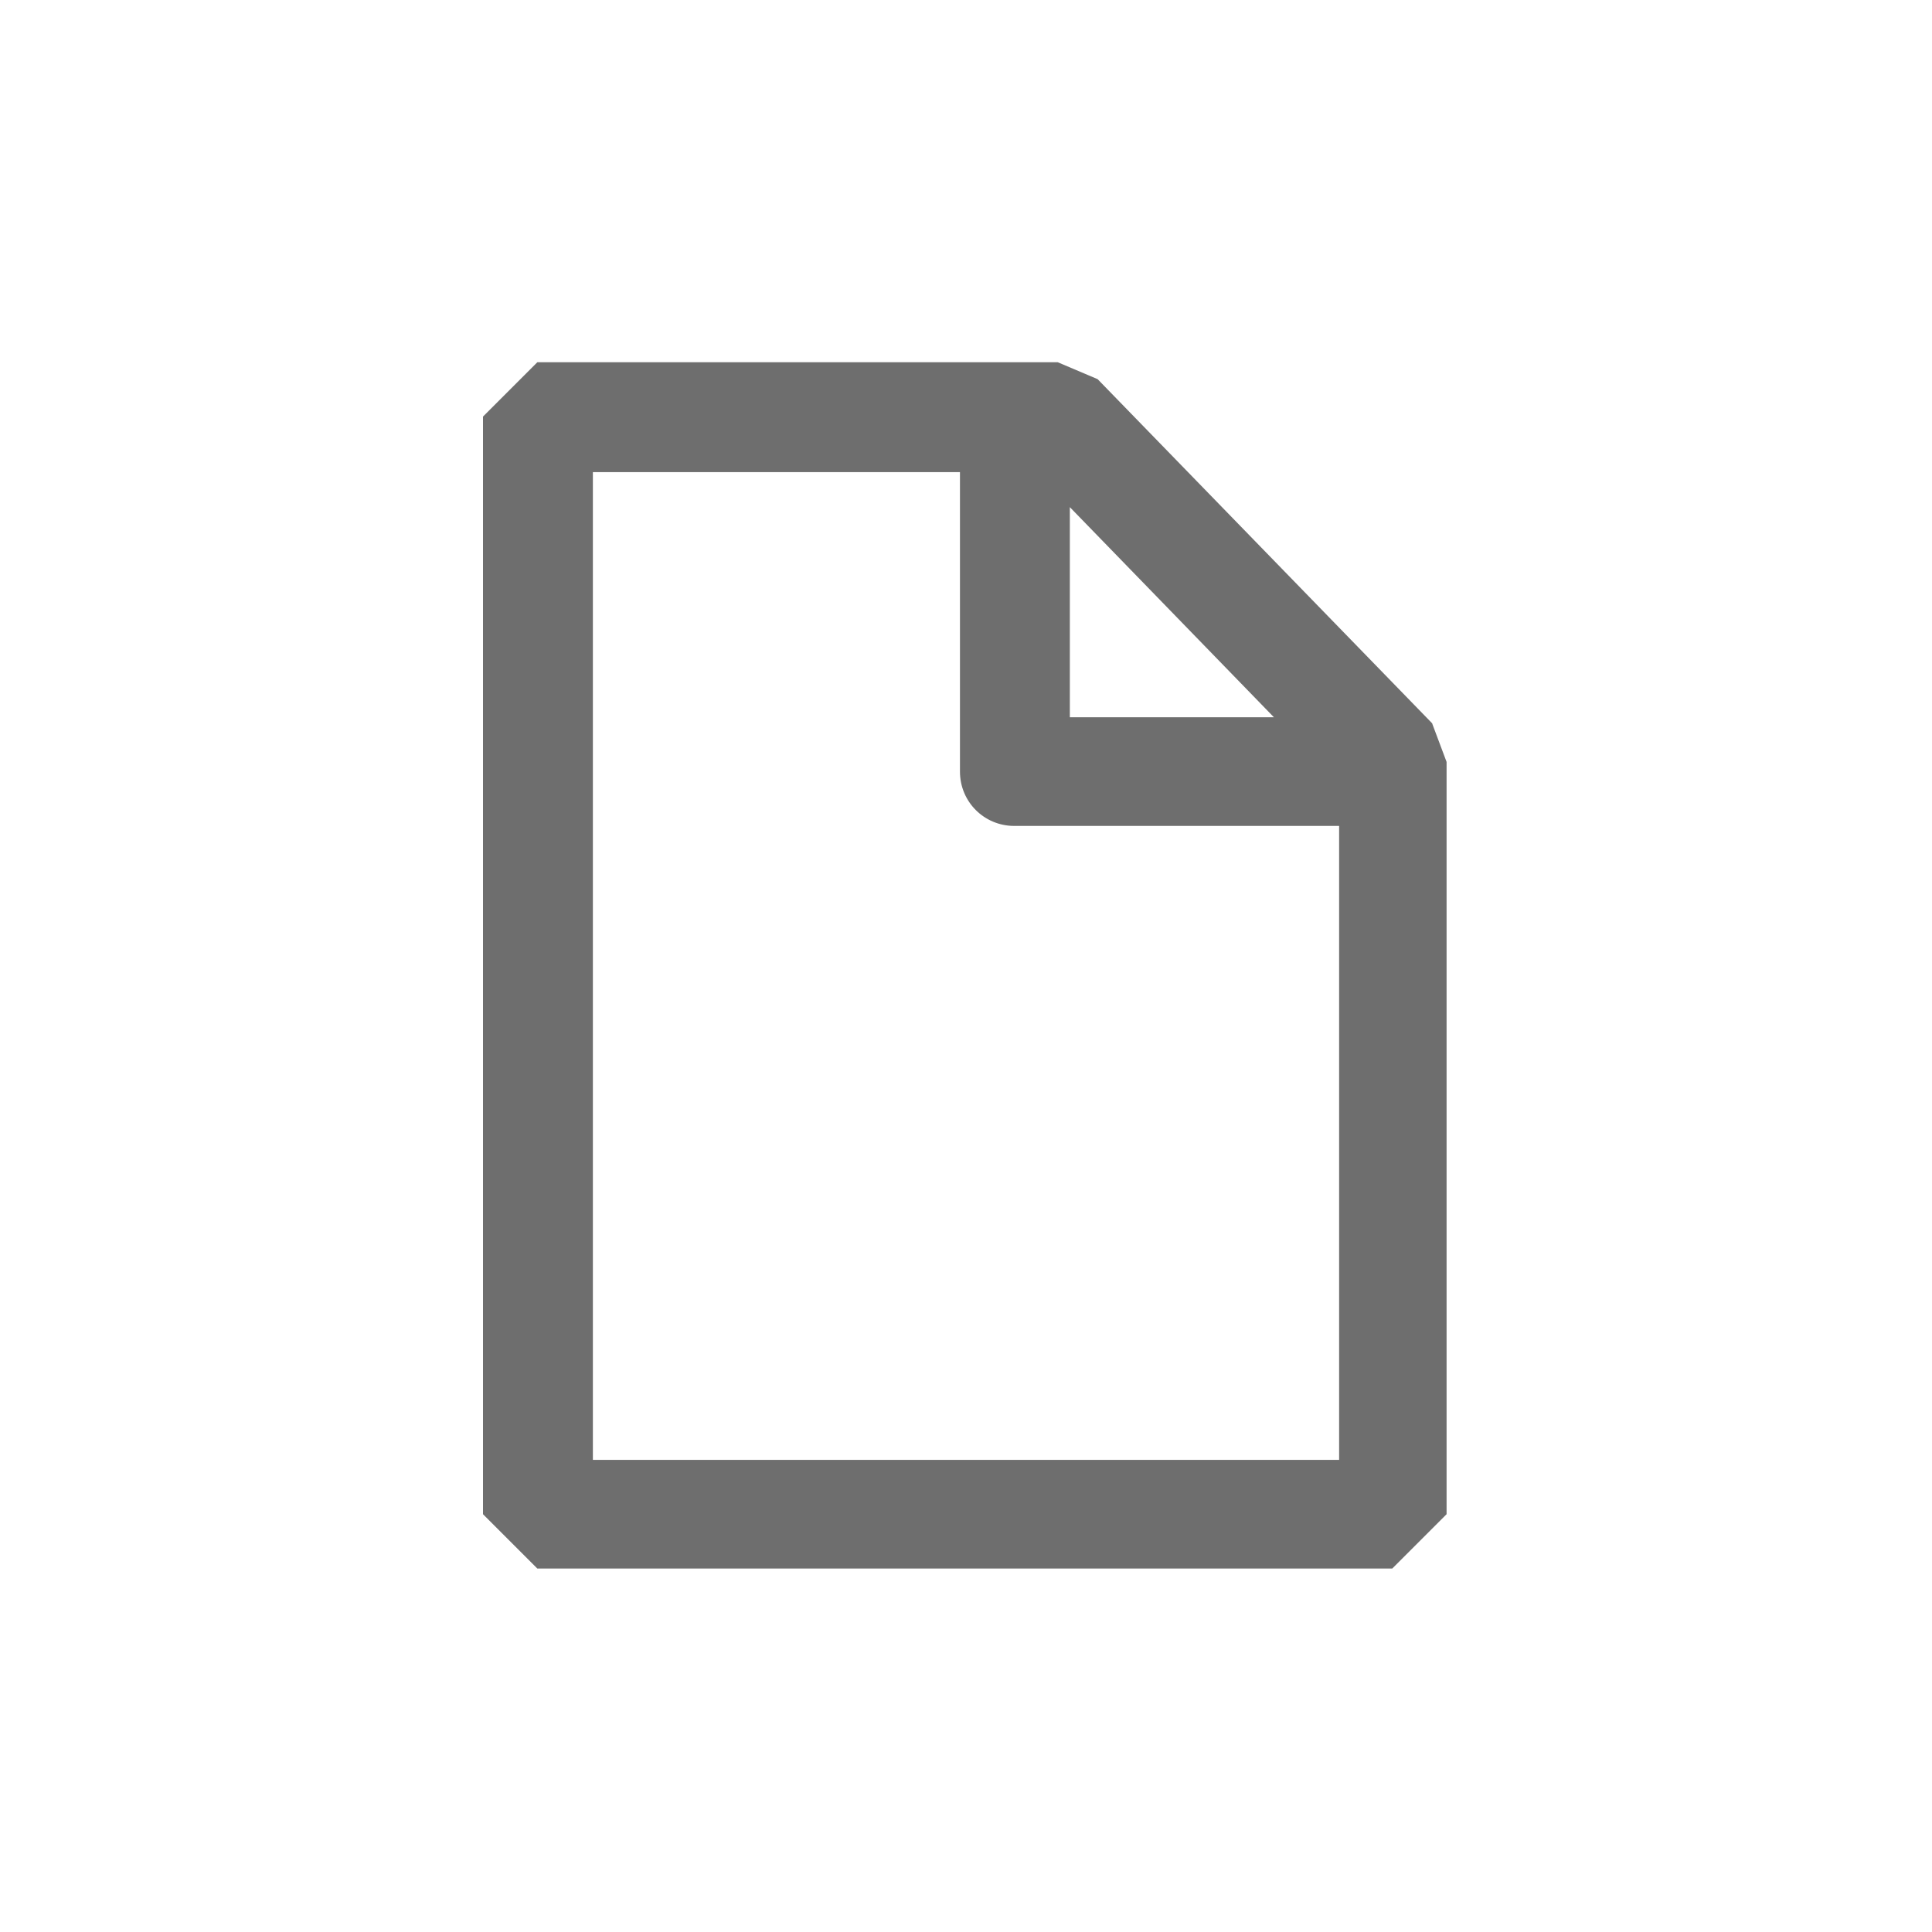
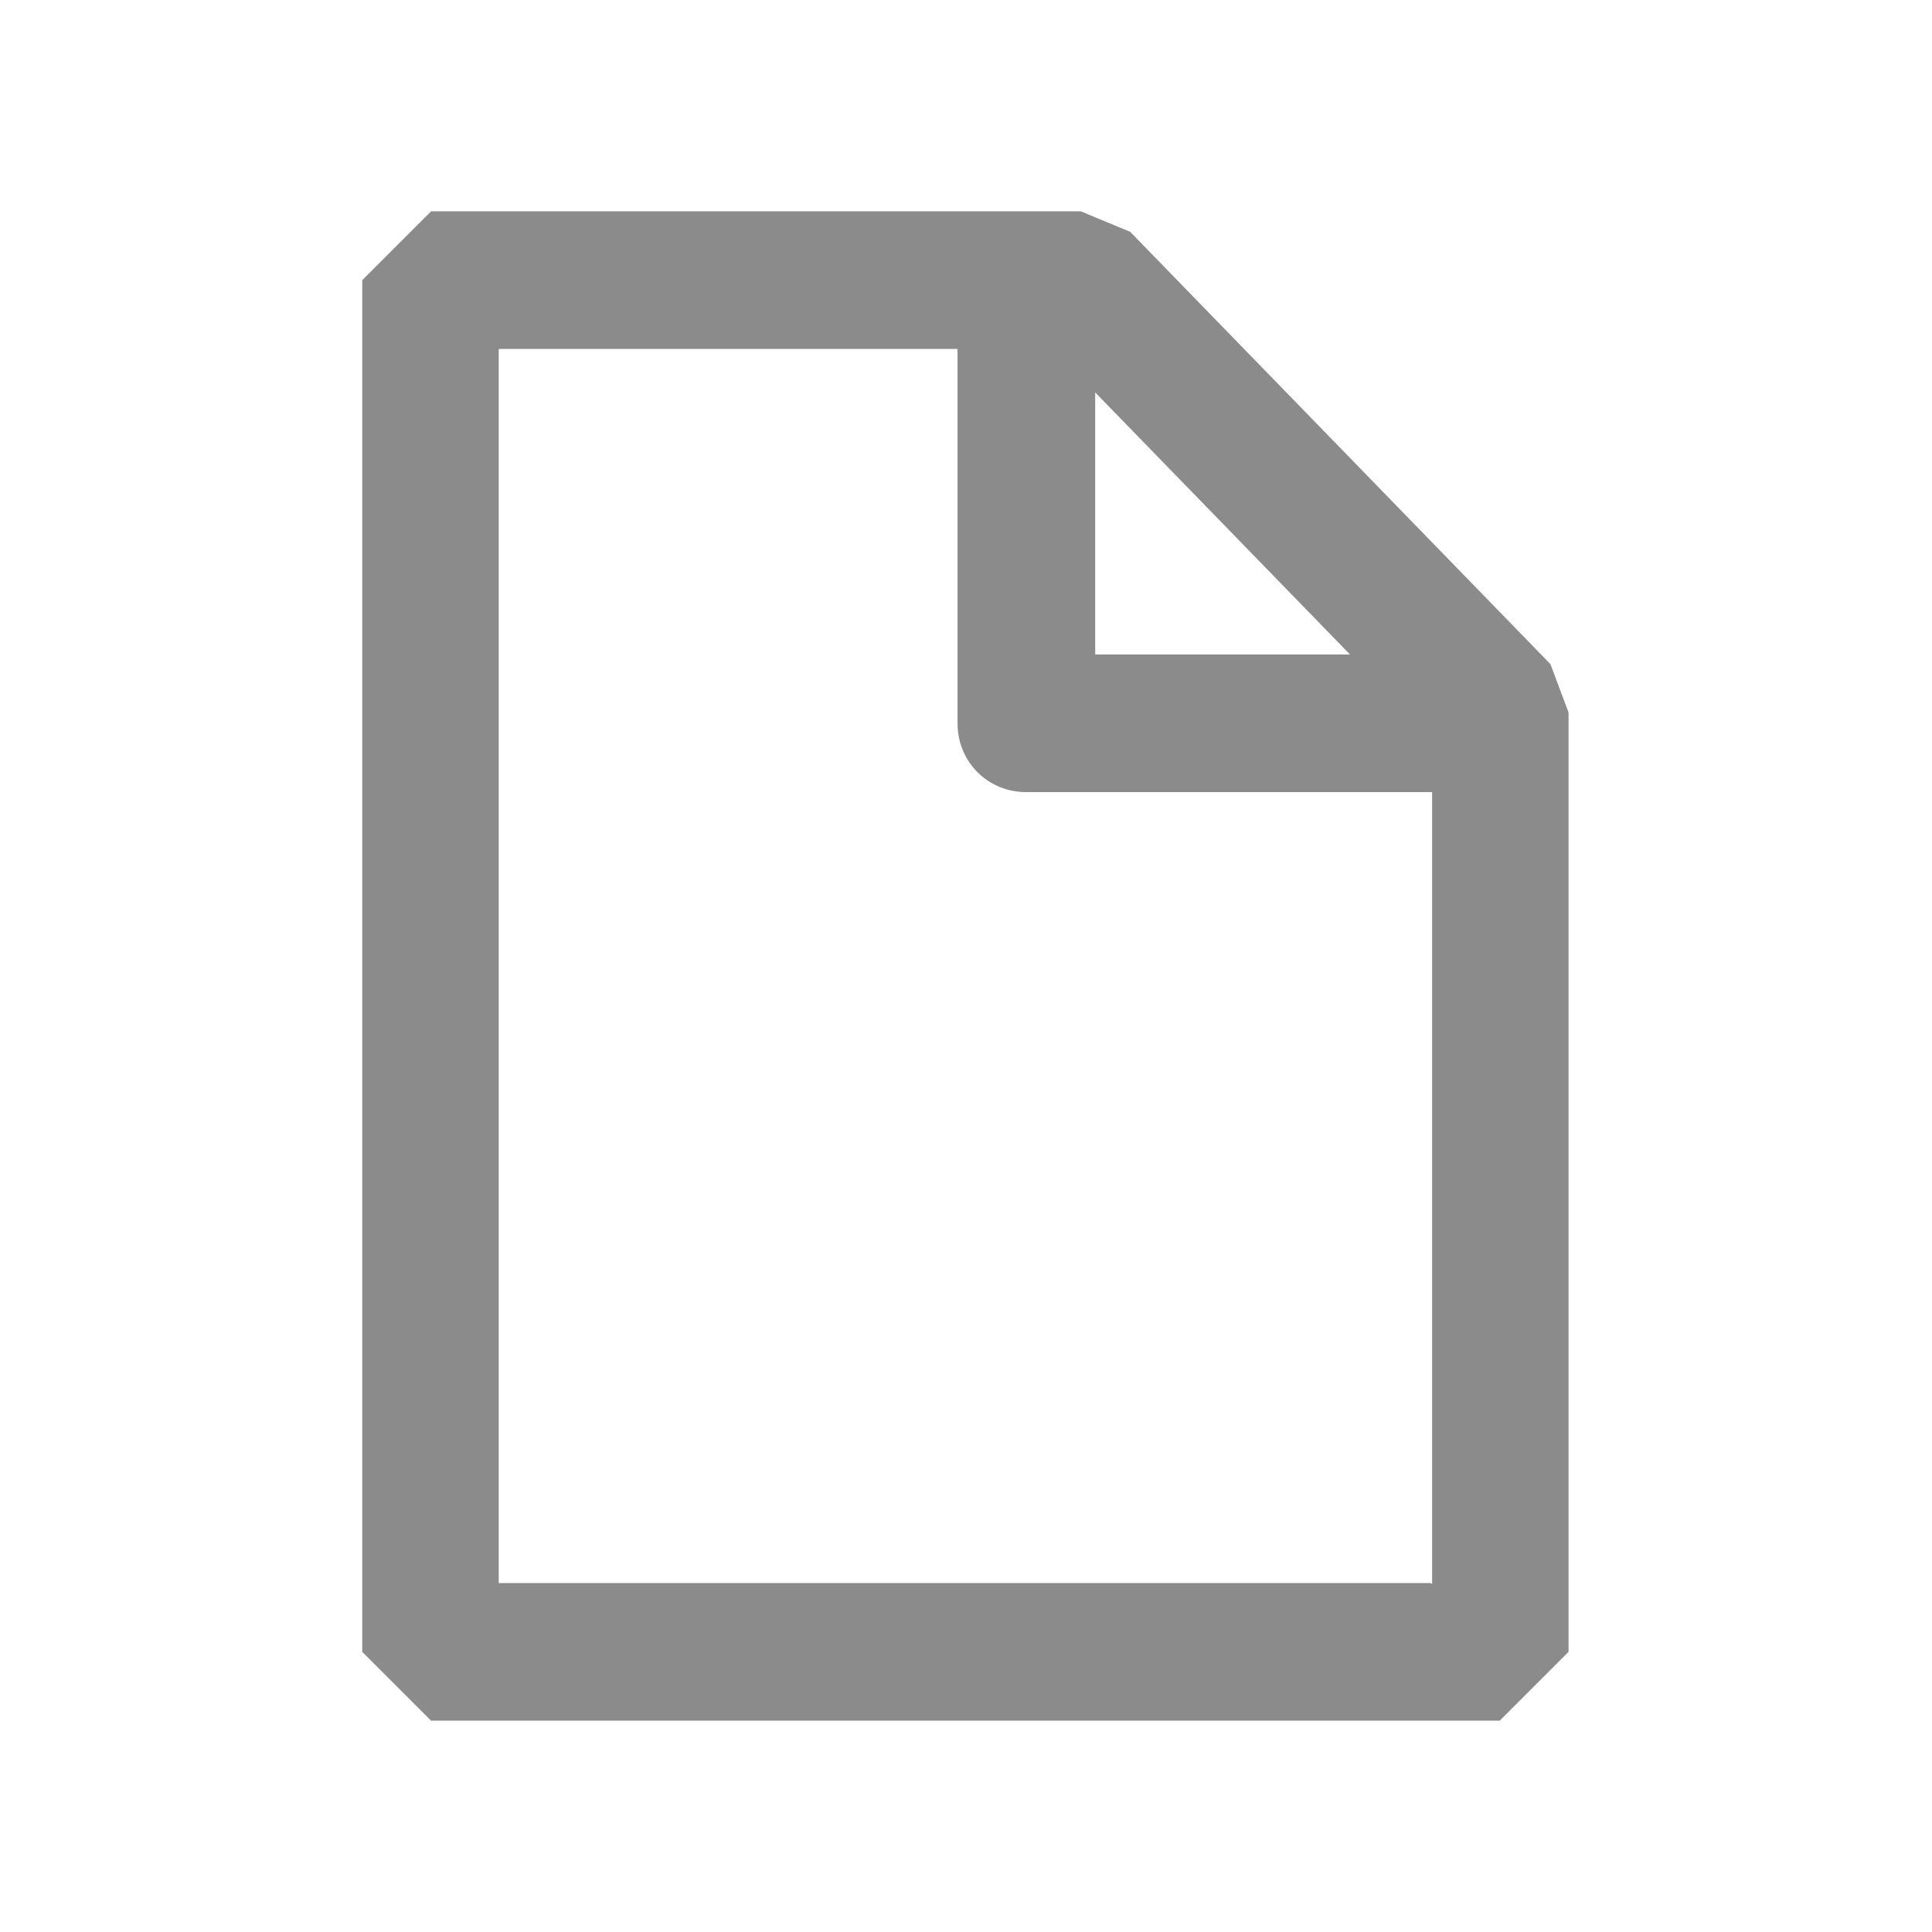
<svg xmlns="http://www.w3.org/2000/svg" id="Layer_1" viewBox="0 0 16 16">
  <defs>
    <style>
      .cls-1 {
-         fill: #6e6e6e;
+         fill: #8c8b8b;
      }
    </style>
  </defs>
-   <path class="cls-1" d="M11.87,6l-2.78-2.86-.33-.14h-4.31l-.45.45v9.09l.45.45h7.08l.45-.45v-6.23s-.12-.32-.12-.32ZM10.55,5.94h-1.69v-1.74l1.69,1.74ZM11.08,12.09h-6.17V3.91h3.04v2.48c0,.25.2.45.45.45h2.69v5.25Z" />
+   <path class="cls-1" d="M12.84,5.5l-3.48-3.58-.41-.17H3.57l-.57.57v11.36l.57.57h8.85l.57-.57v-7.78s-.15-.4-.15-.4ZM11.18,5.42h-2.11v-2.17l2.11,2.17ZM11.85,13.11h-7.72V2.89h3.8v3.1c0,.32.25.57.57.57h3.36v6.56Z" />
</svg>
